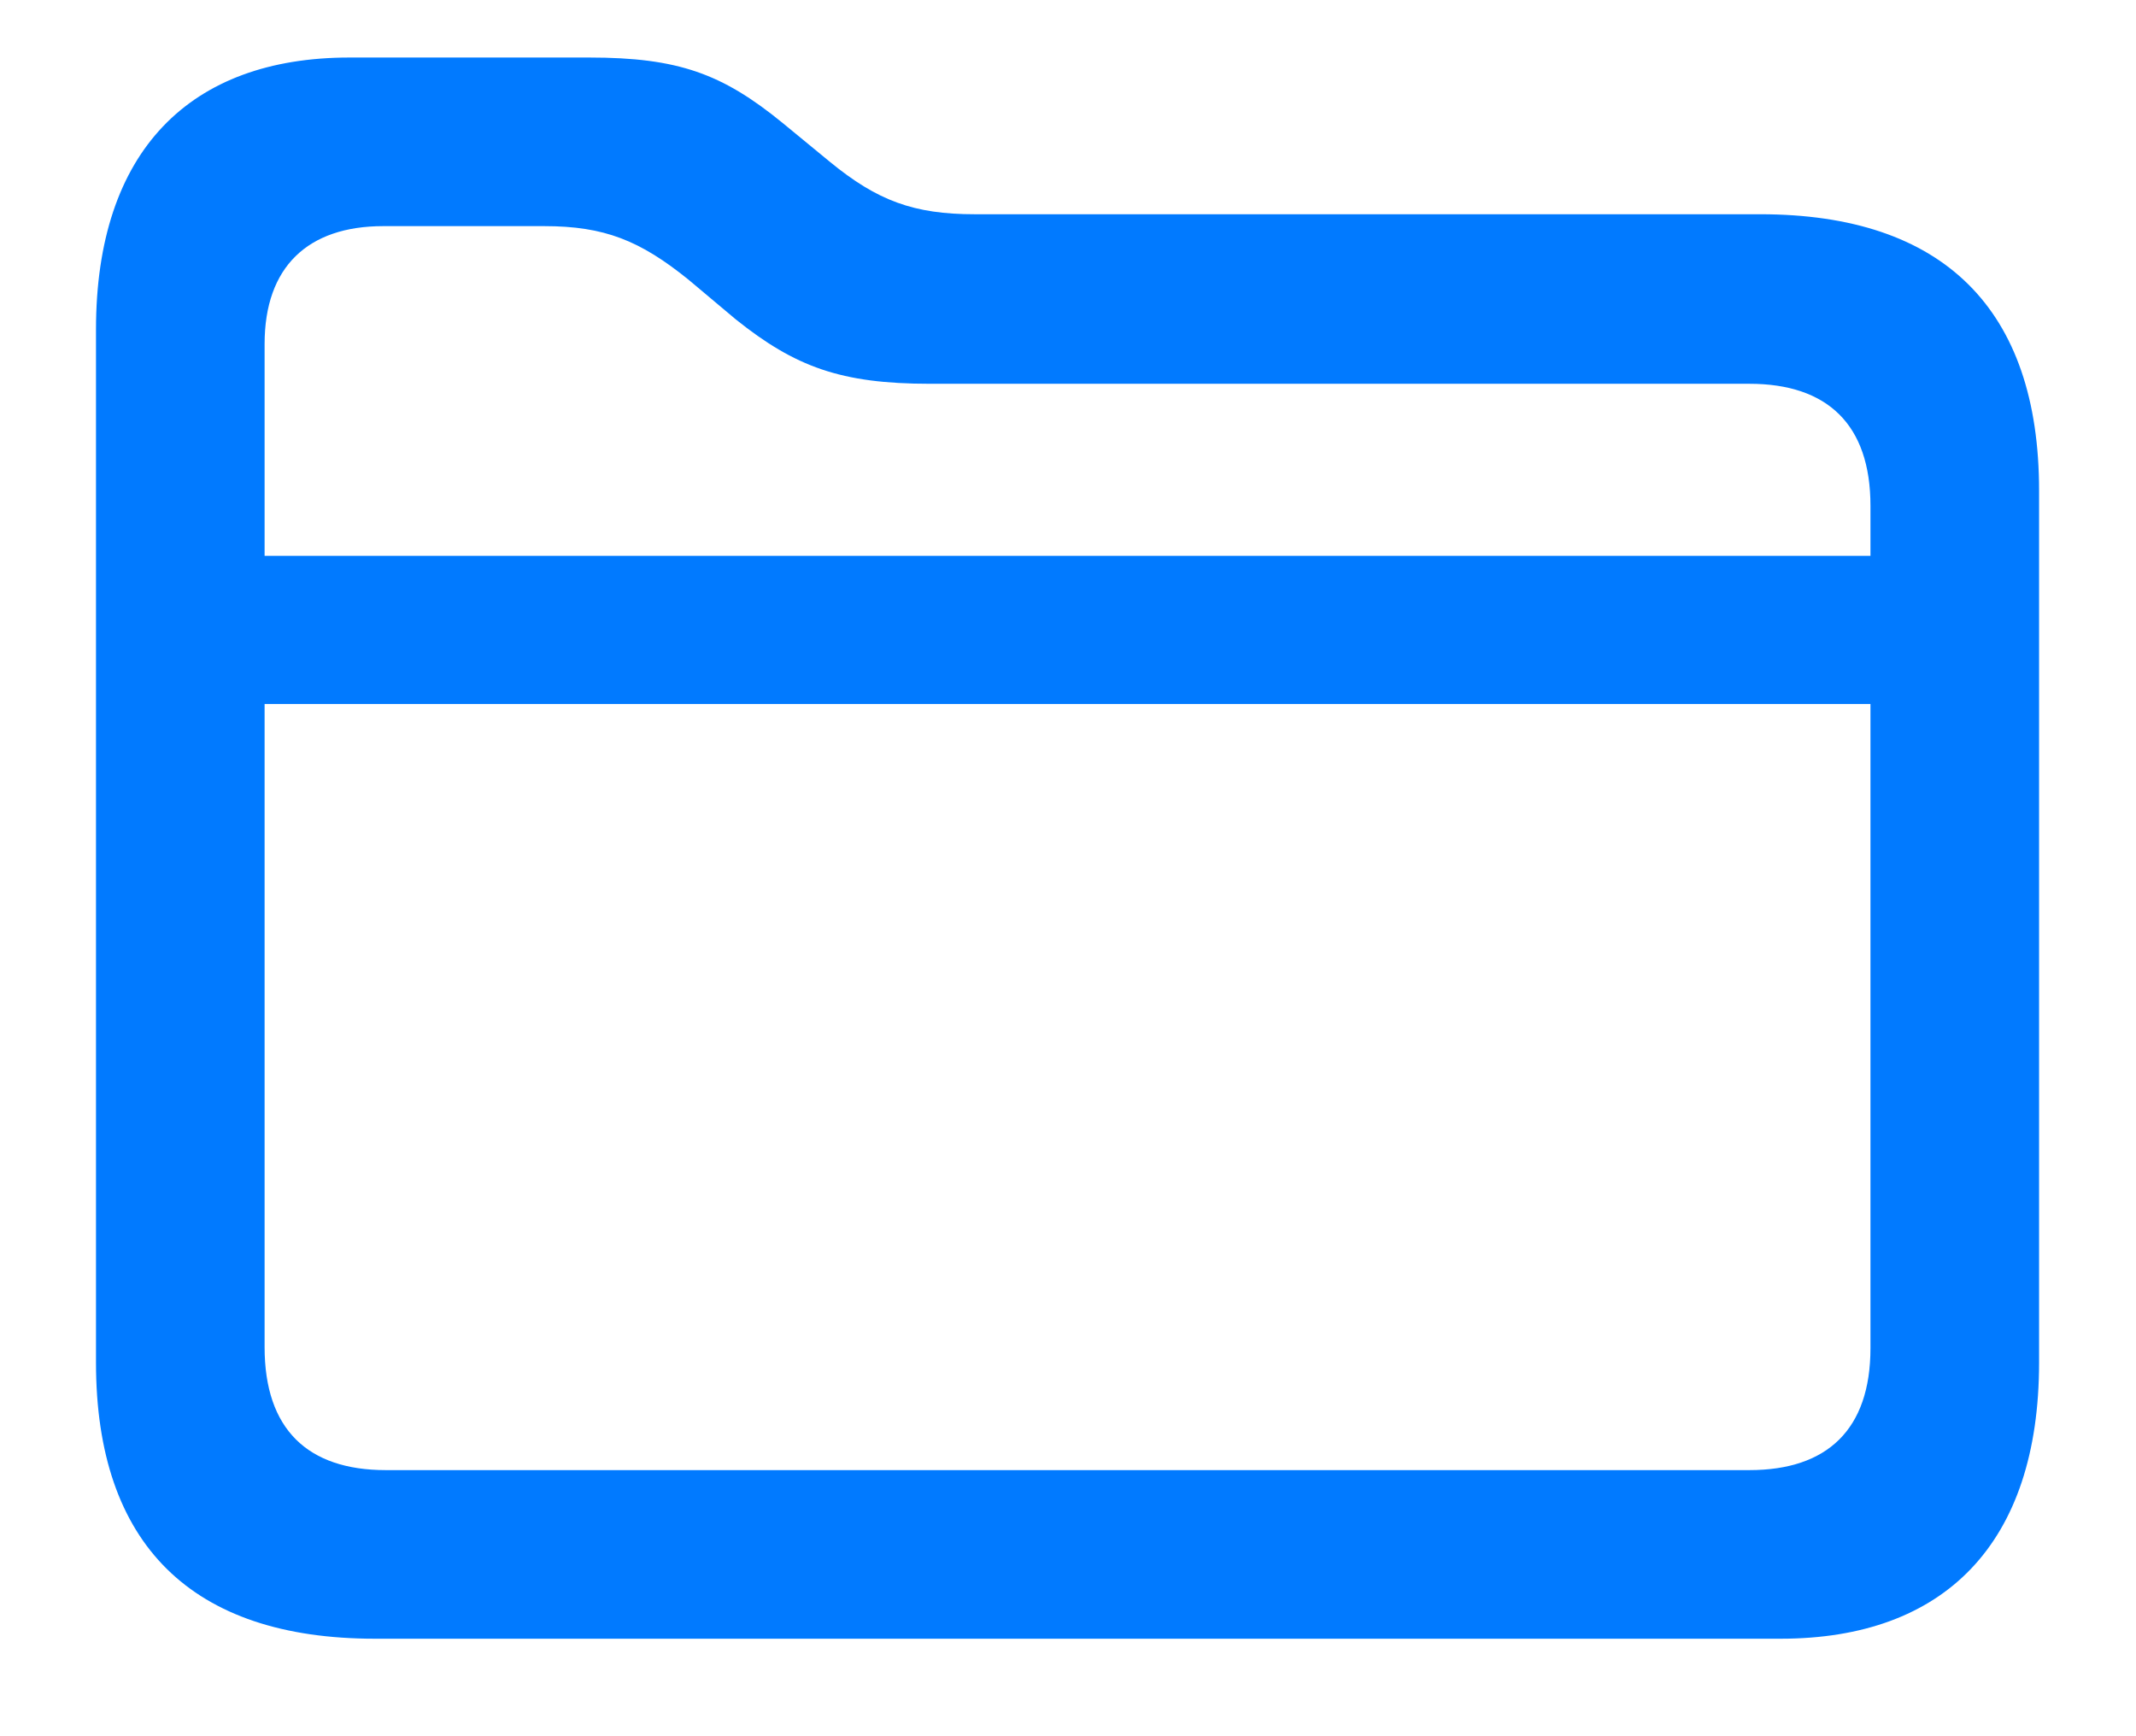
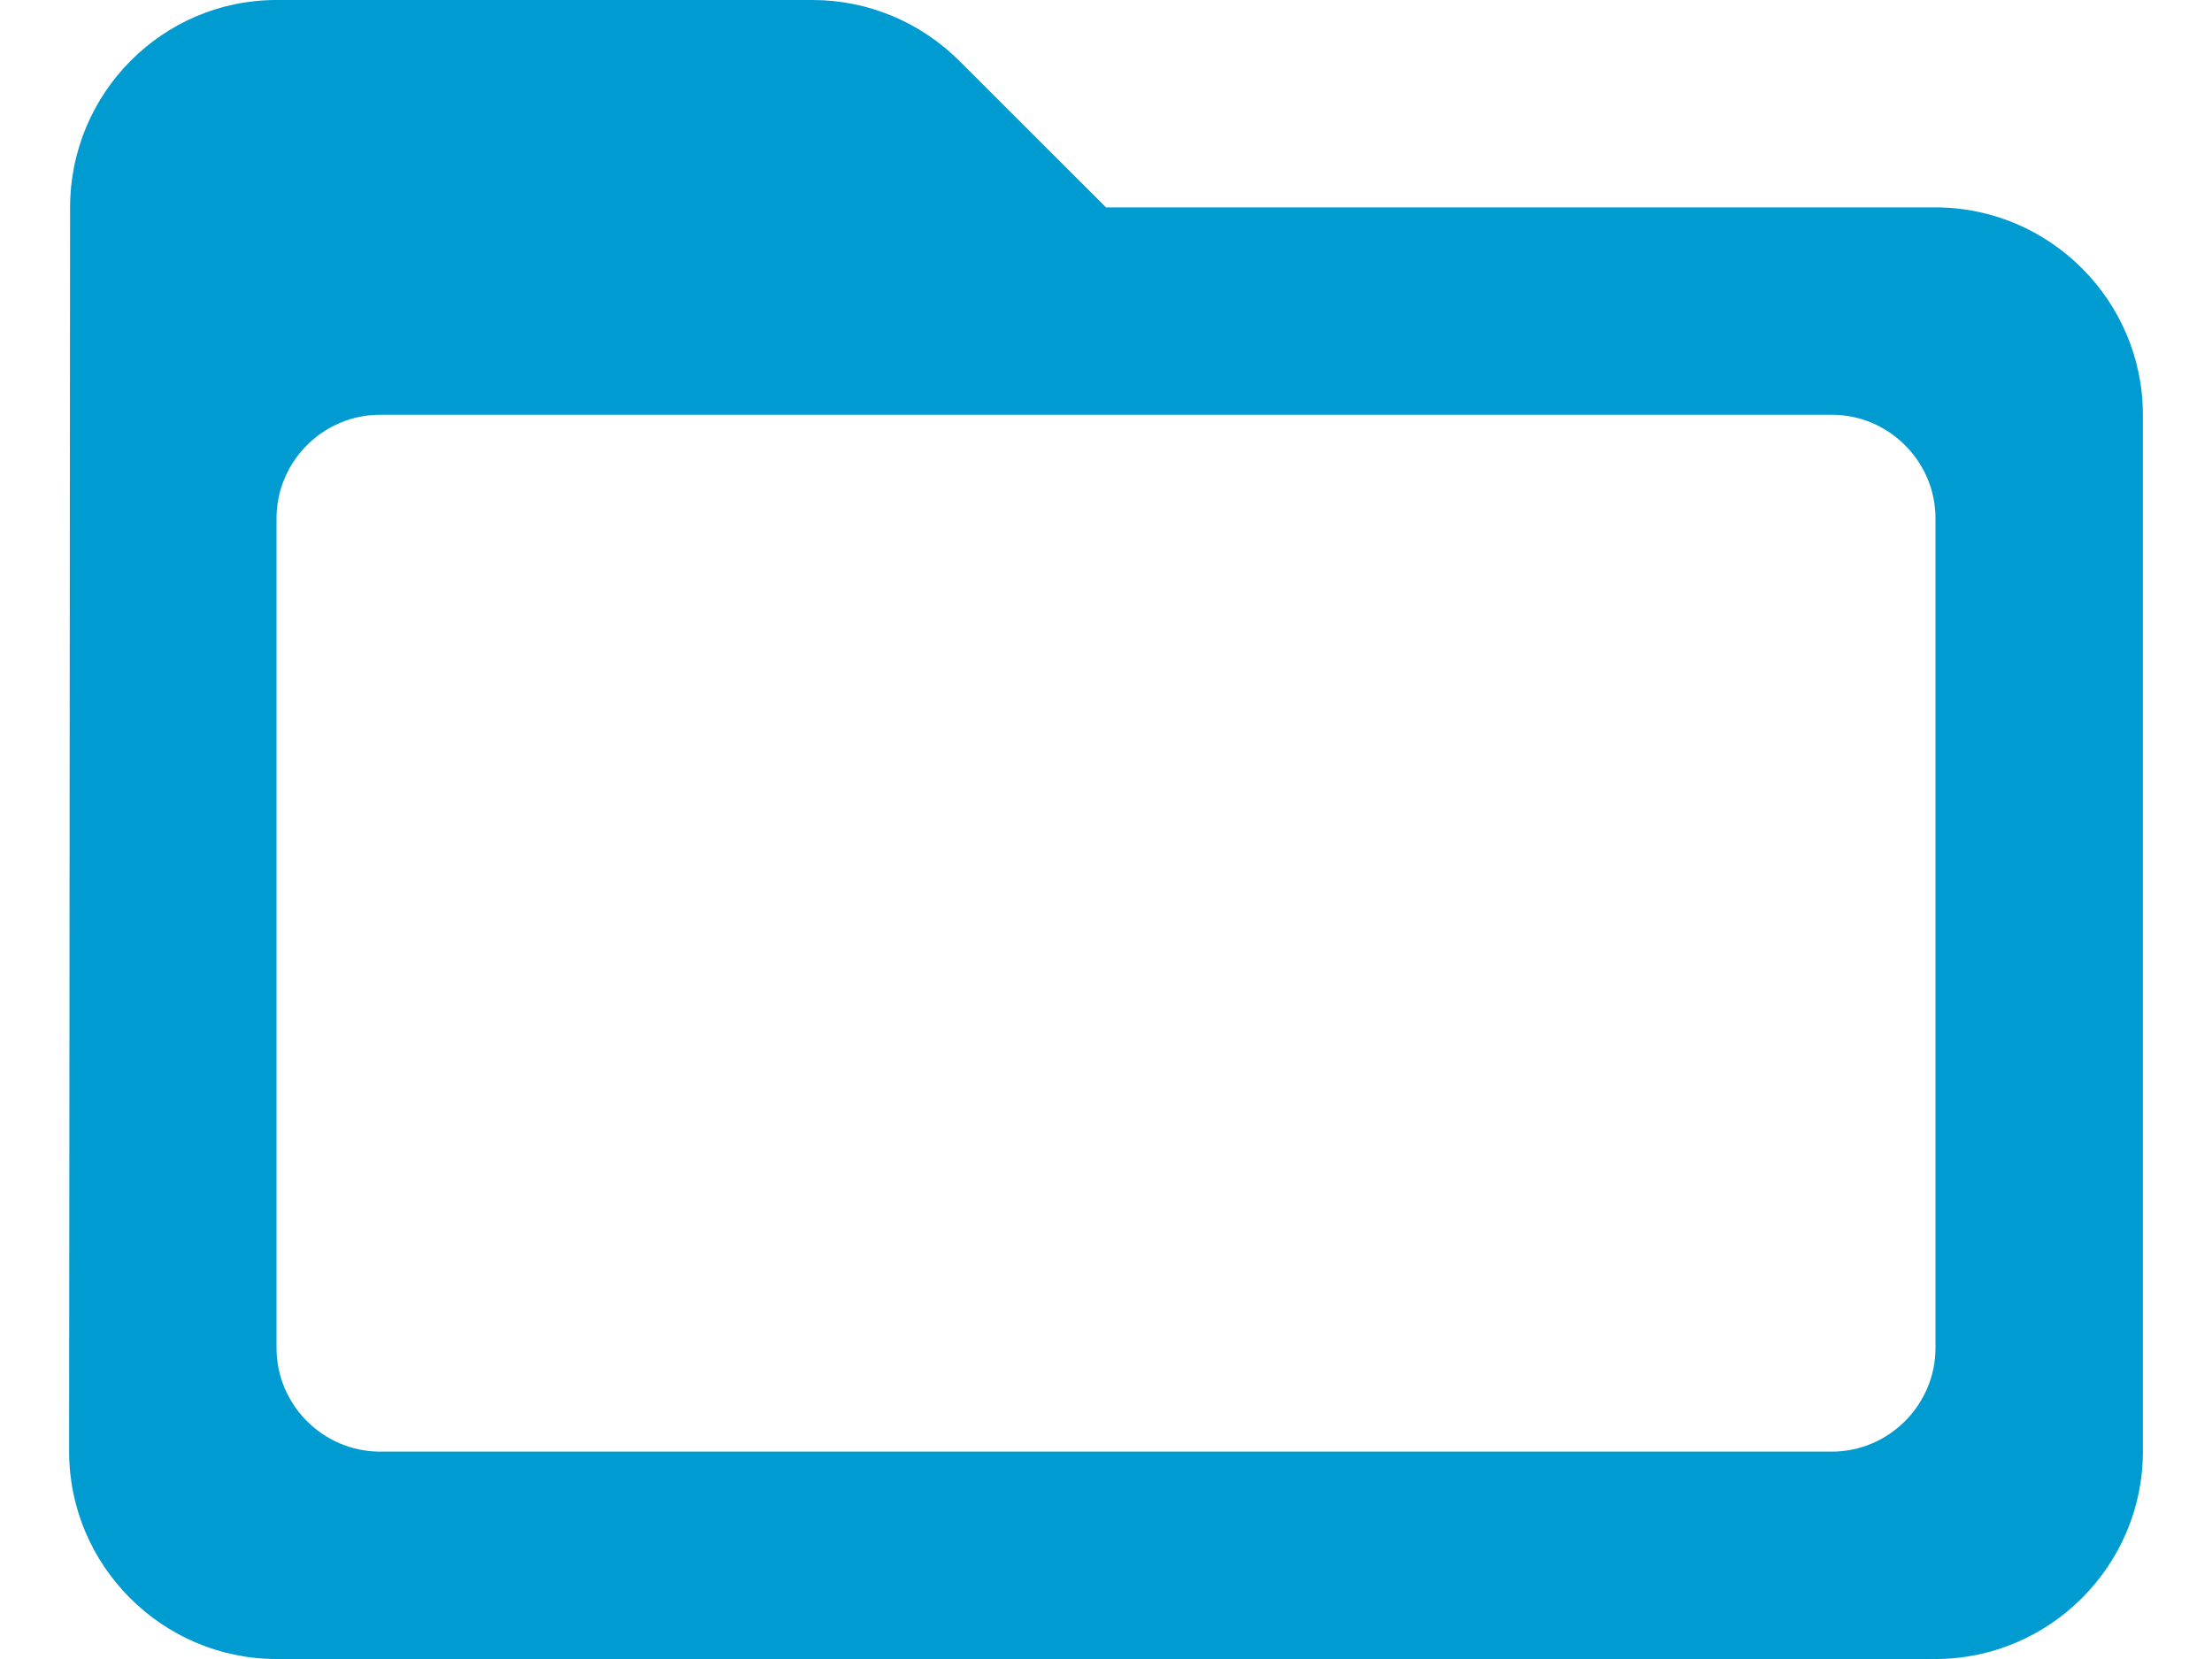
- <svg xmlns="http://www.w3.org/2000/svg" width="16" height="13" viewBox="0 0 16 13" fill="none">
-   <path d="M2.808 12.276H13.338C14.563 12.276 15.274 11.565 15.274 10.207V3.675C15.274 2.316 14.557 1.605 13.186 1.605H7.302C6.845 1.605 6.572 1.504 6.216 1.212L5.861 0.92C5.41 0.552 5.08 0.431 4.414 0.431H2.617C1.424 0.431 0.719 1.129 0.719 2.469V10.207C0.719 11.571 1.437 12.276 2.808 12.276ZM1.982 2.577C1.982 1.999 2.306 1.694 2.871 1.694H4.077C4.528 1.694 4.794 1.802 5.156 2.094L5.512 2.393C5.956 2.748 6.299 2.875 6.965 2.875H13.104C13.688 2.875 14.011 3.18 14.011 3.789V4.164H1.982V2.577ZM2.89 11.013C2.306 11.013 1.982 10.708 1.982 10.092V5.274H14.011V10.099C14.011 10.708 13.688 11.013 13.104 11.013H2.89Z" fill="#017AFF" />
+ <svg xmlns="http://www.w3.org/2000/svg" width="16" height="12" viewBox="0 0 16 12" fill="none">
+   <path d="M14 1.5H8L6.942 0.443C6.657 0.158 6.275 0 5.878 0H2C1.175 0 0.507 0.675 0.507 1.5L0.5 10.5C0.5 11.325 1.175 12 2 12H14C14.825 12 15.5 11.325 15.5 10.5V3C15.5 2.175 14.825 1.5 14 1.5ZM13.25 10.5H2.75C2.337 10.5 2 10.162 2 9.75V3.75C2 3.337 2.337 3 2.75 3H13.25C13.662 3 14 3.337 14 3.75V9.75C14 10.162 13.662 10.5 13.25 10.5Z" fill="#009BD0" />
</svg>
